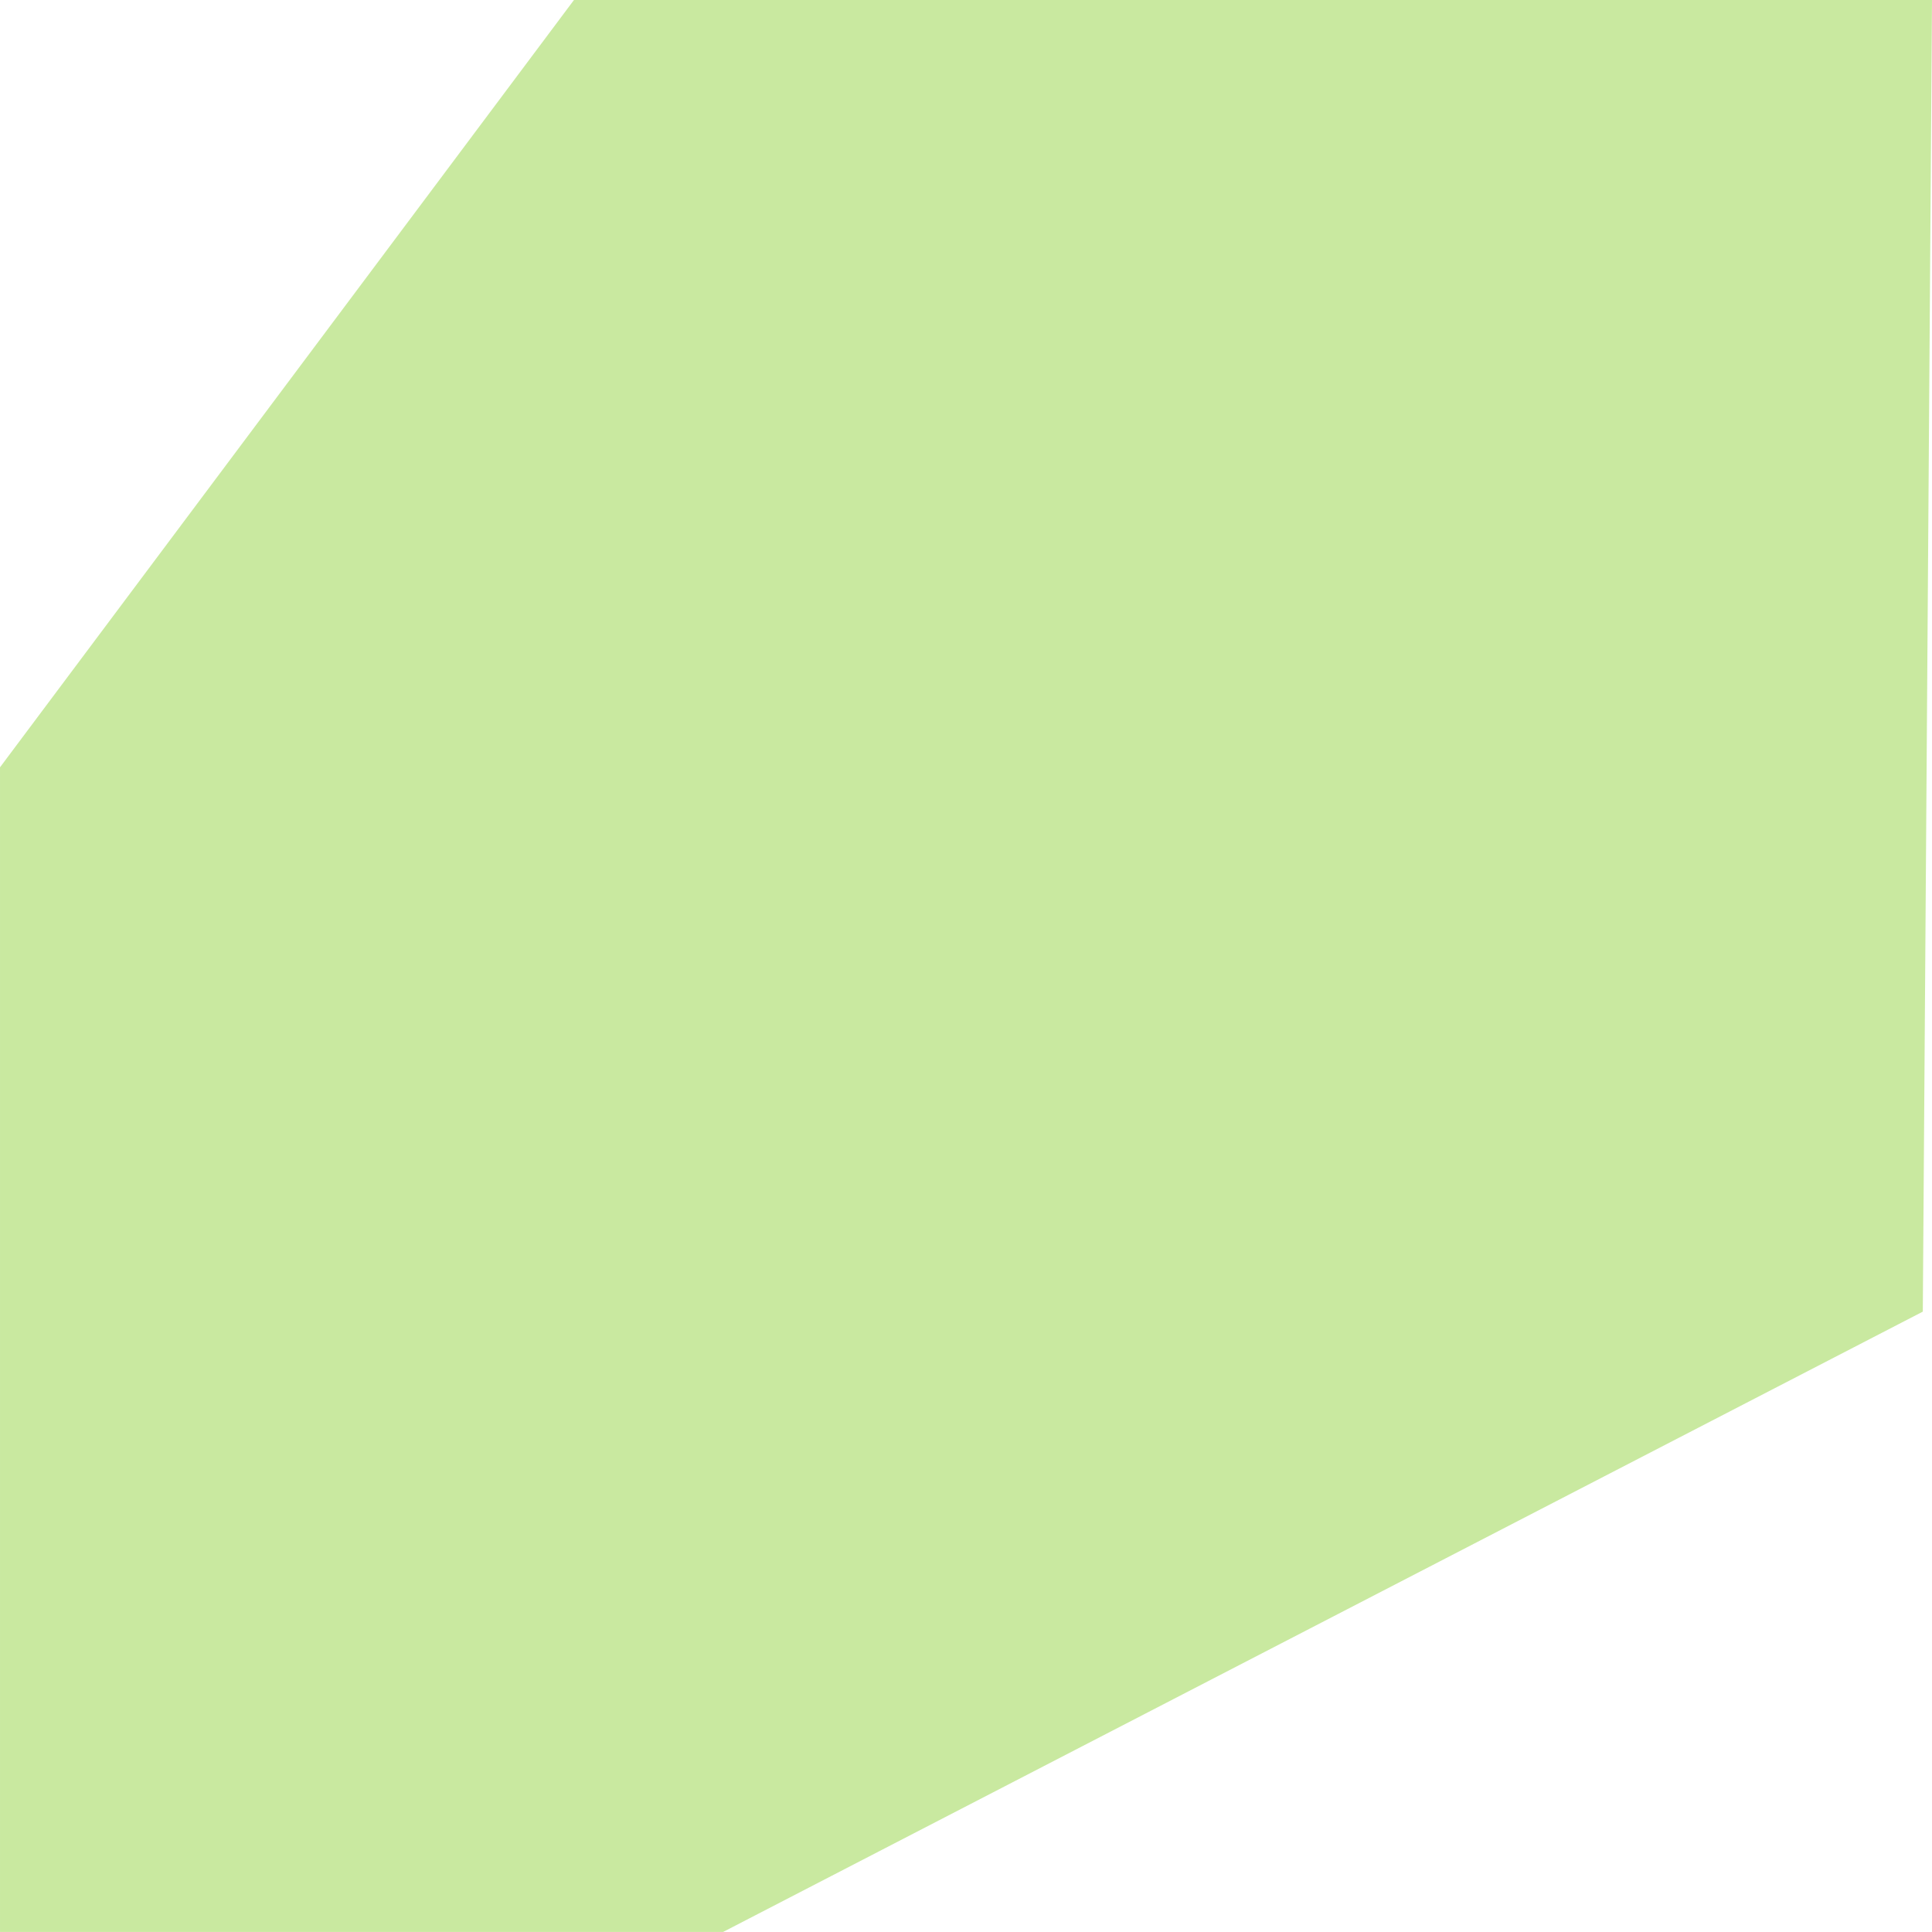
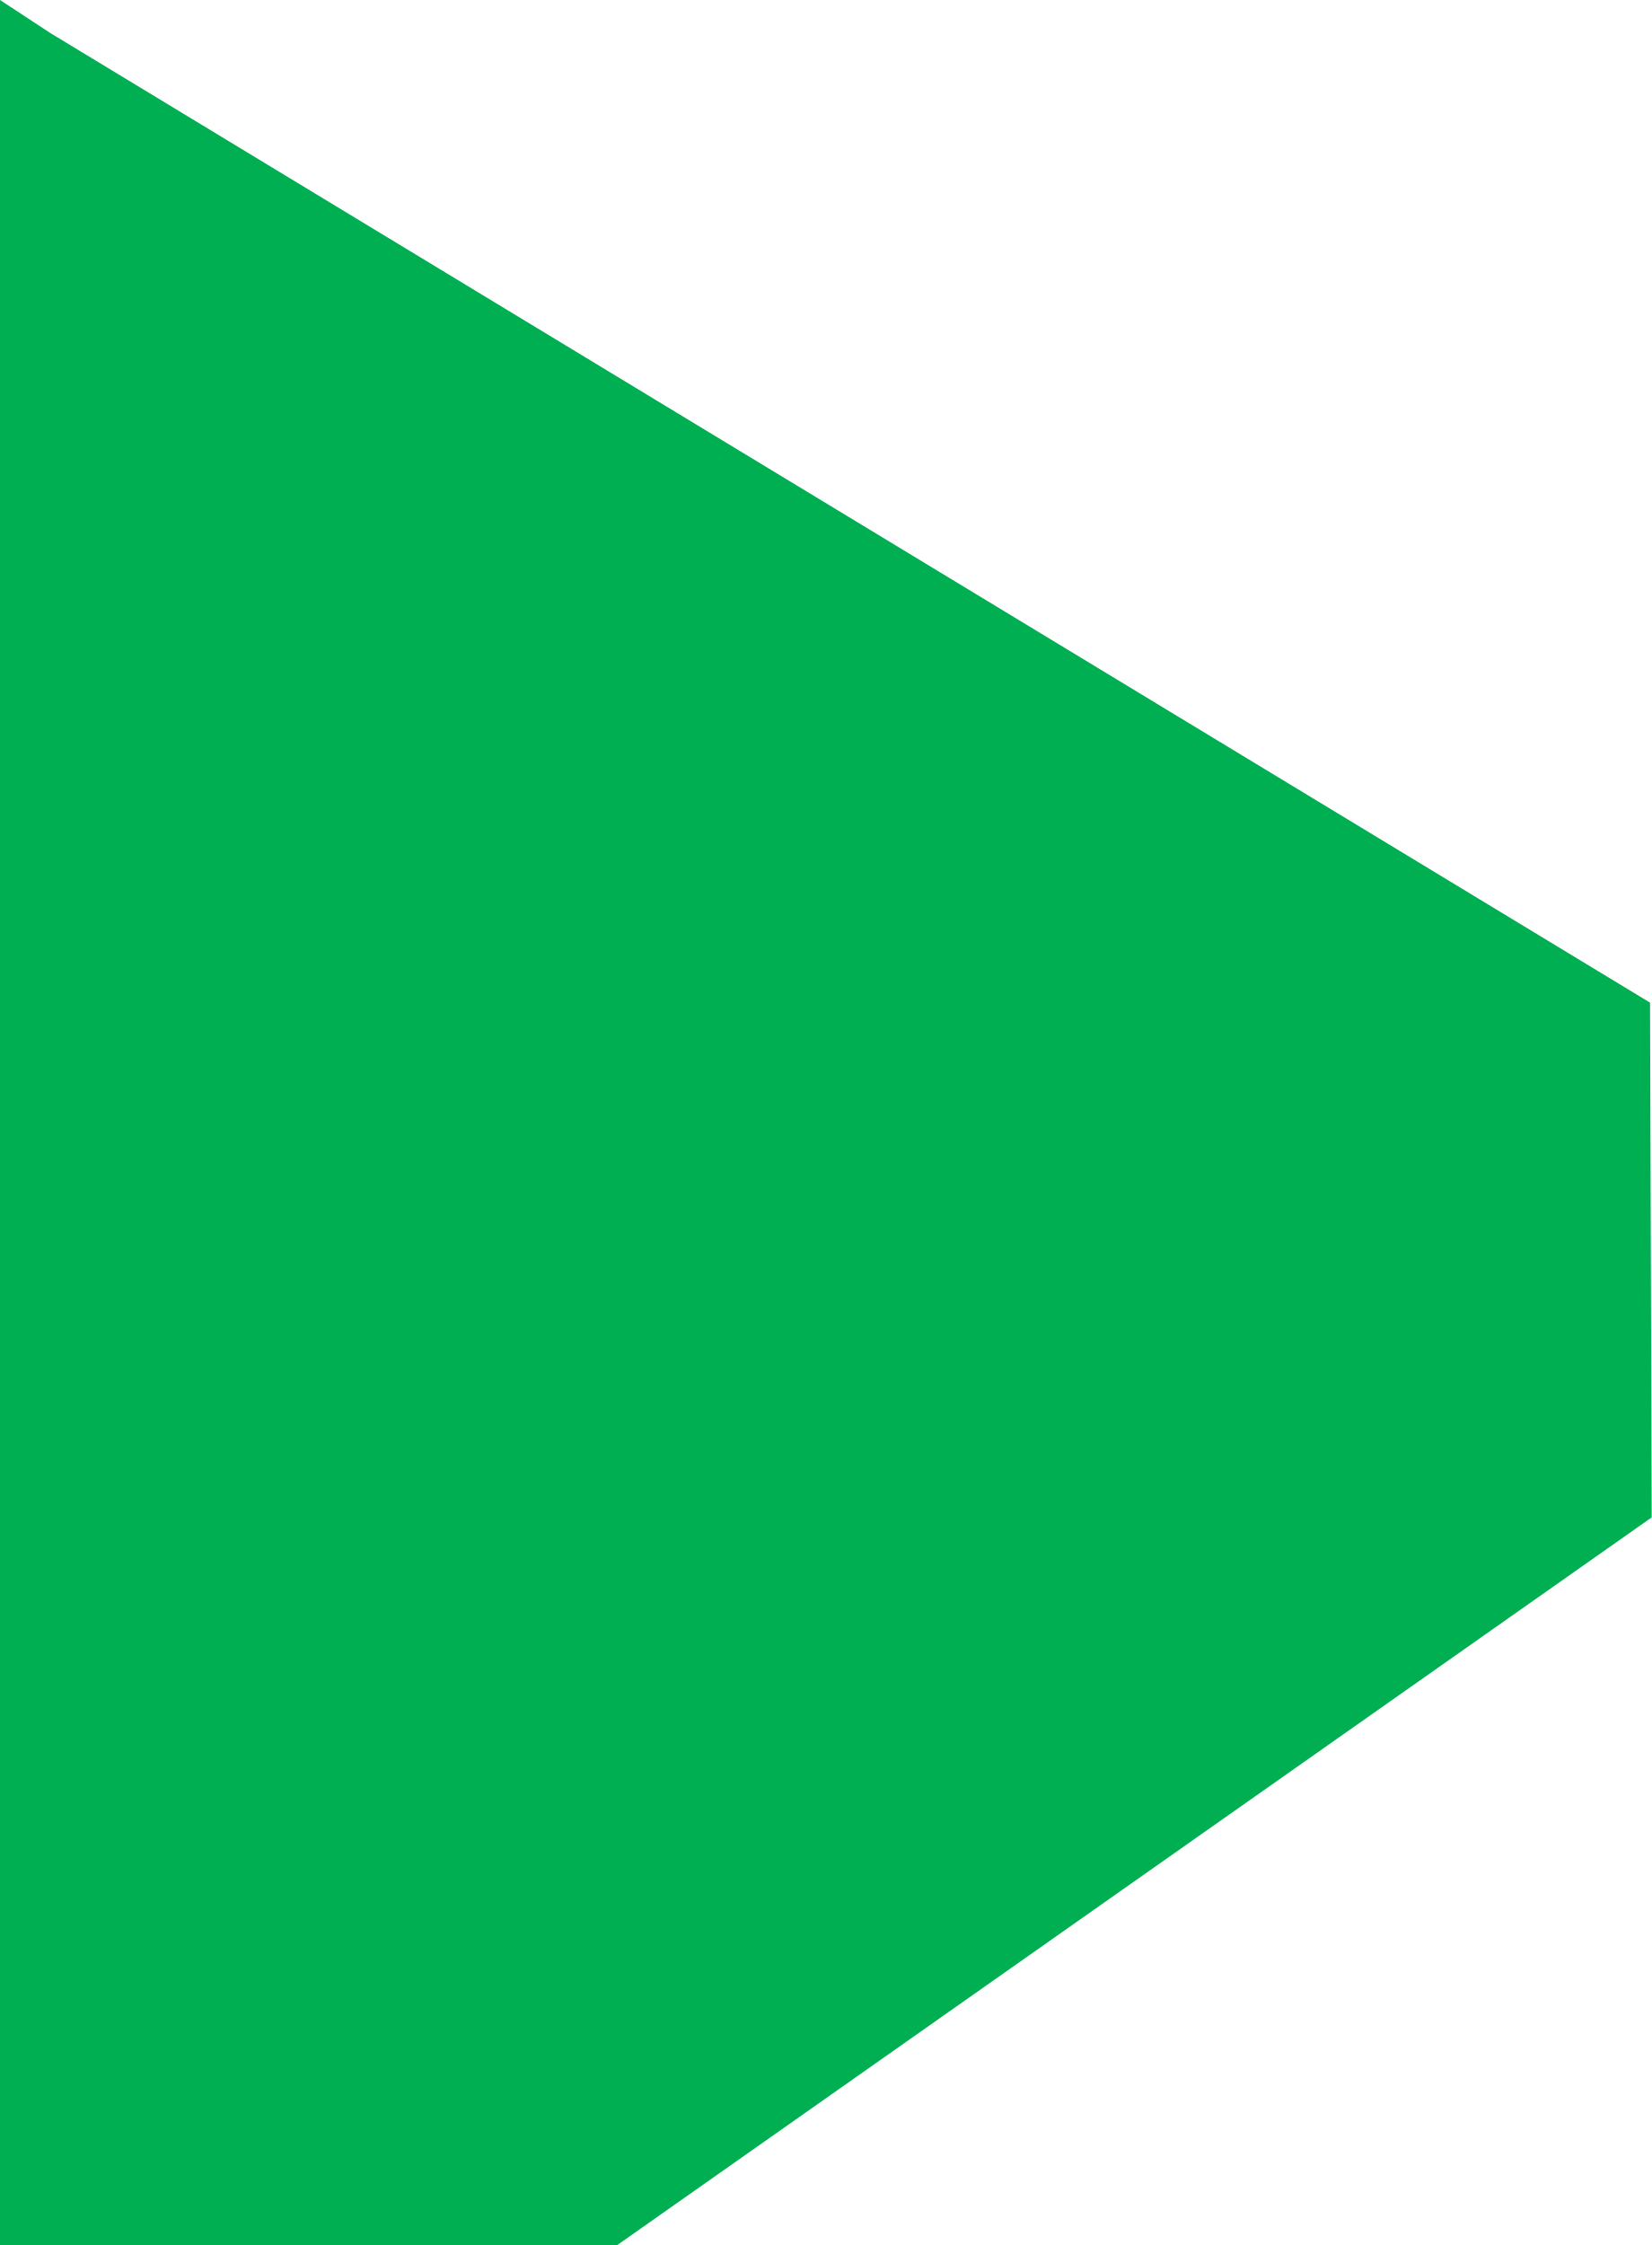
- <svg xmlns="http://www.w3.org/2000/svg" width="393.006" height="393" viewBox="0 0 393.006 393">
-   <path id="Path_43" data-name="Path 43" d="M75.462,0-41.292,156.084V393H105.793l244.05-126.188L351.712,0Z" transform="translate(41.293)" fill="#c9e9a0" />
+ <svg xmlns="http://www.w3.org/2000/svg" id="Layer_2" data-name="Layer 2" viewBox="0 0 139.18 189.14">
+   <g id="Layer_1-2" data-name="Layer 1">
+     <polygon points="0 0 0 76.17 0 189.14 52.02 189.14 139.18 127.84 139.04 84.47 4.25 2.79 0 0" style="fill: #00af51; stroke-width: 0px;" />
+   </g>
</svg>
